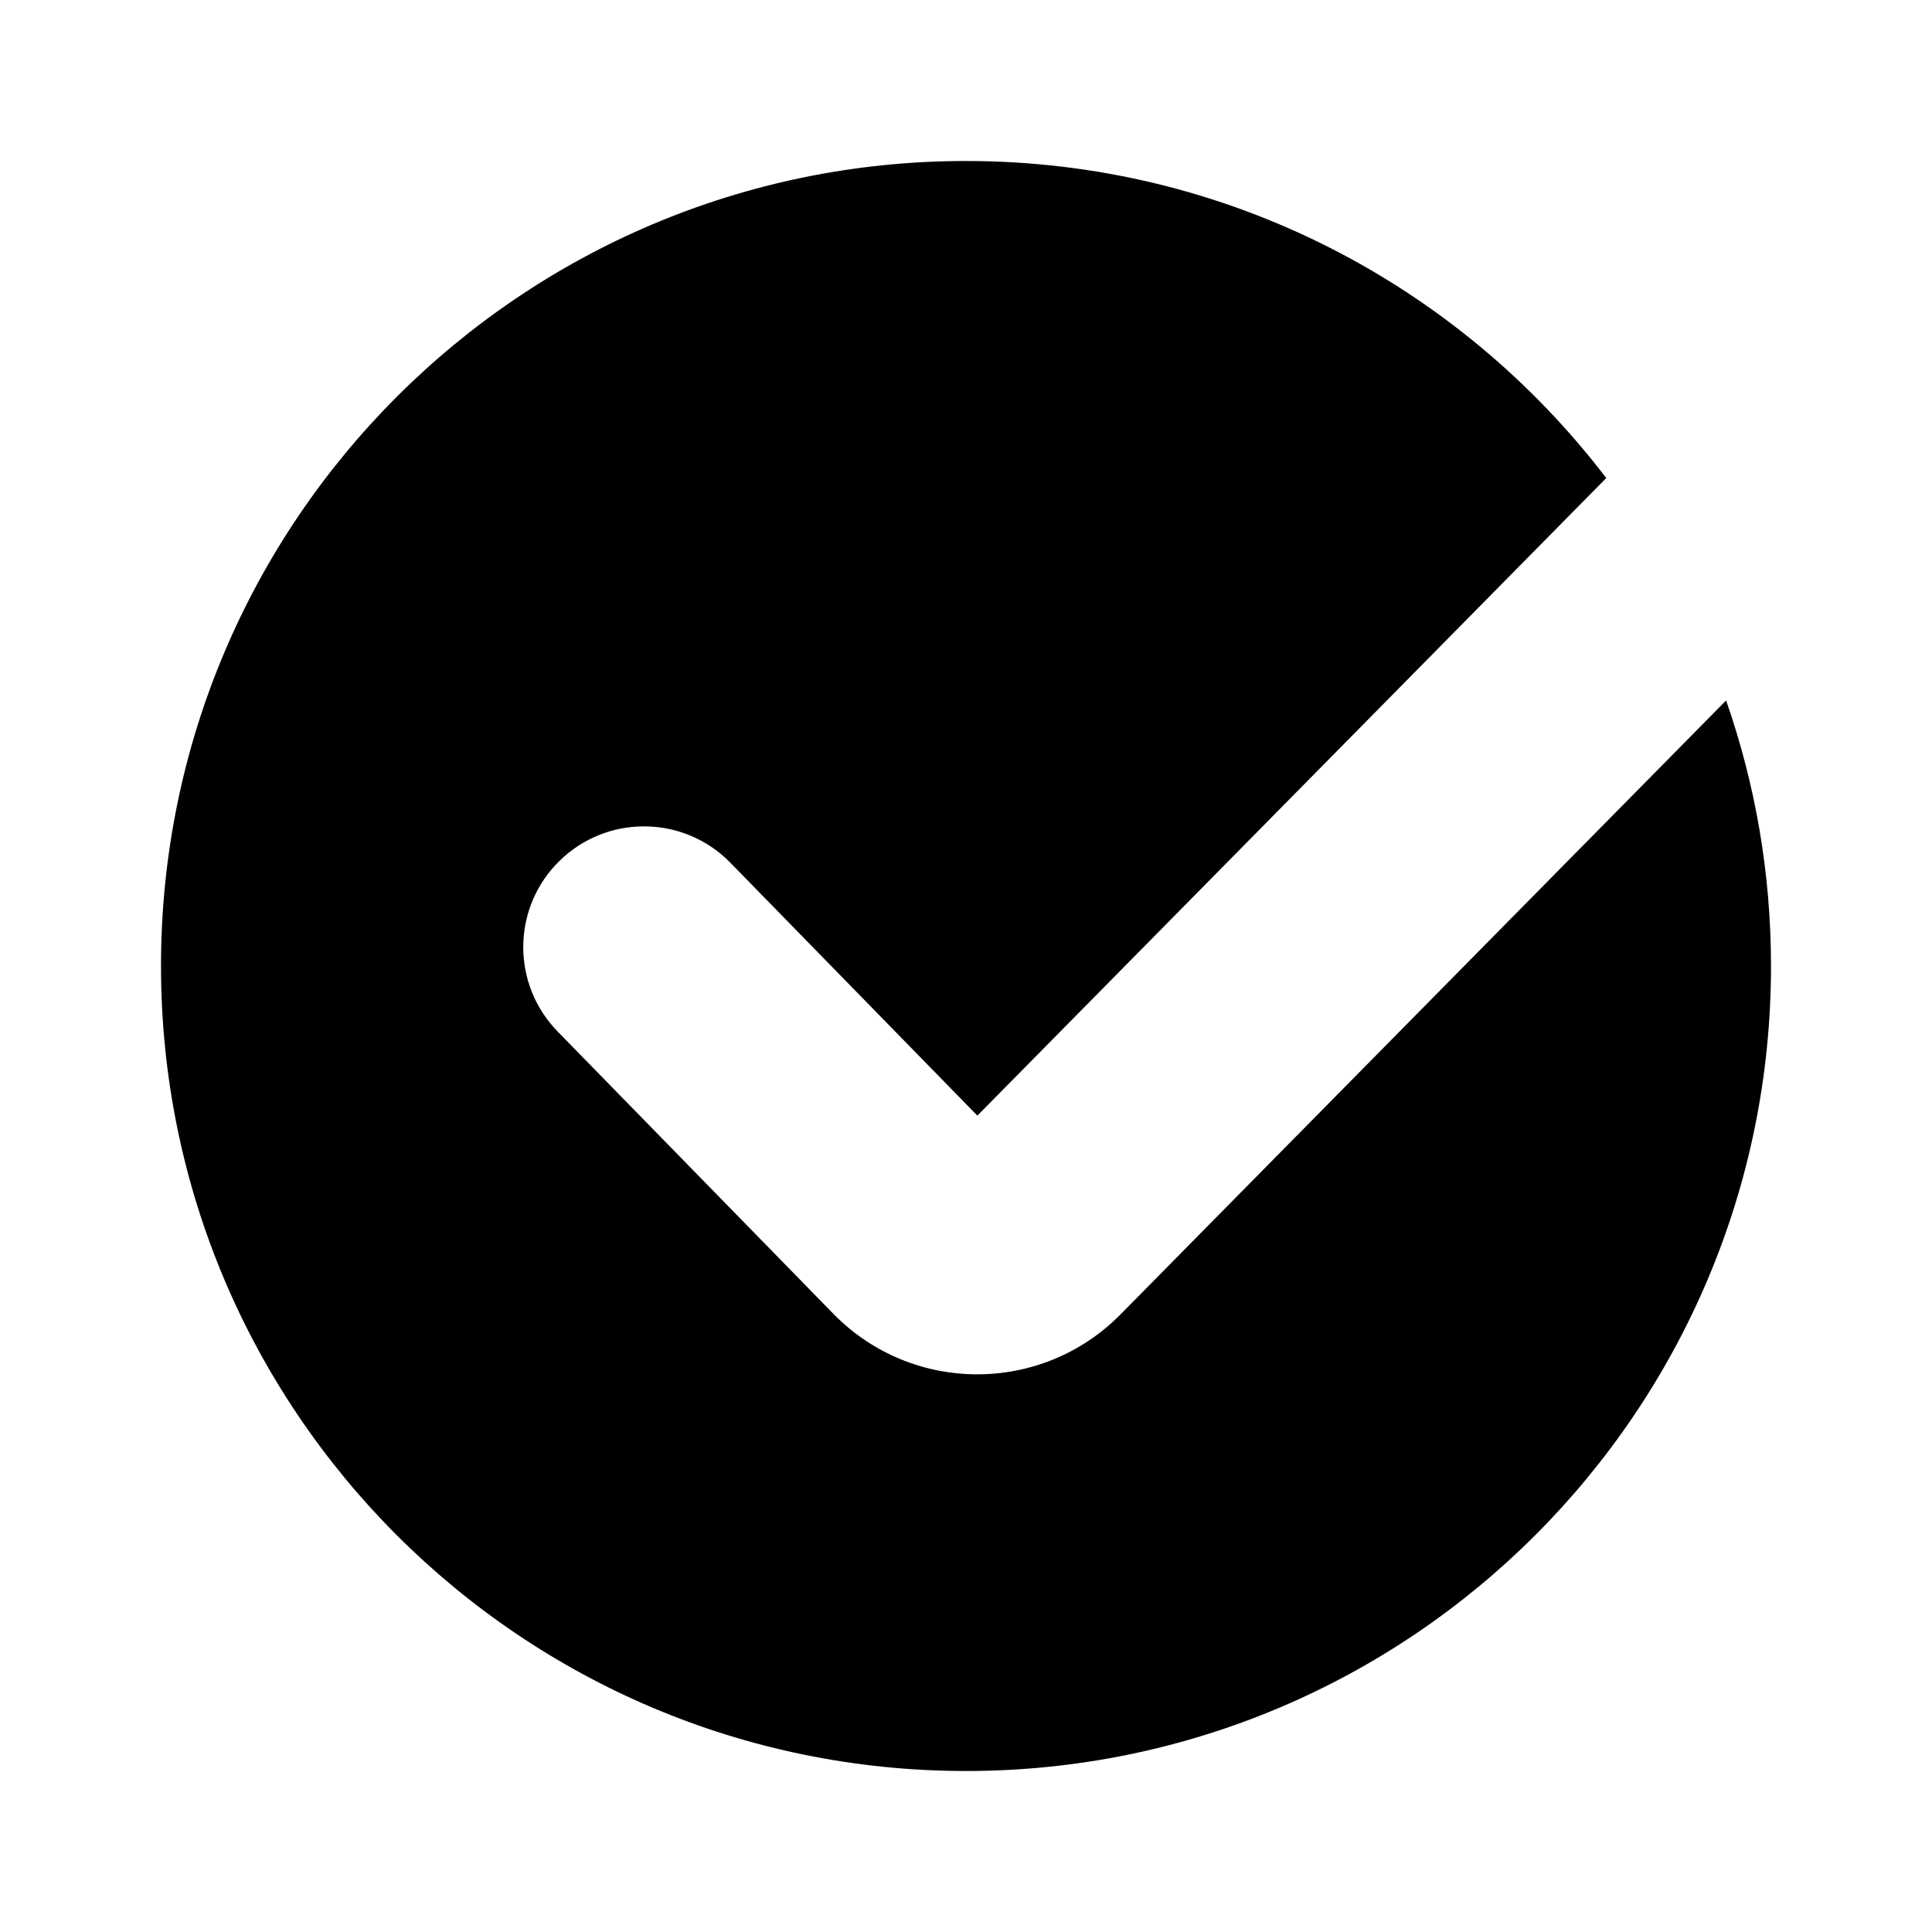
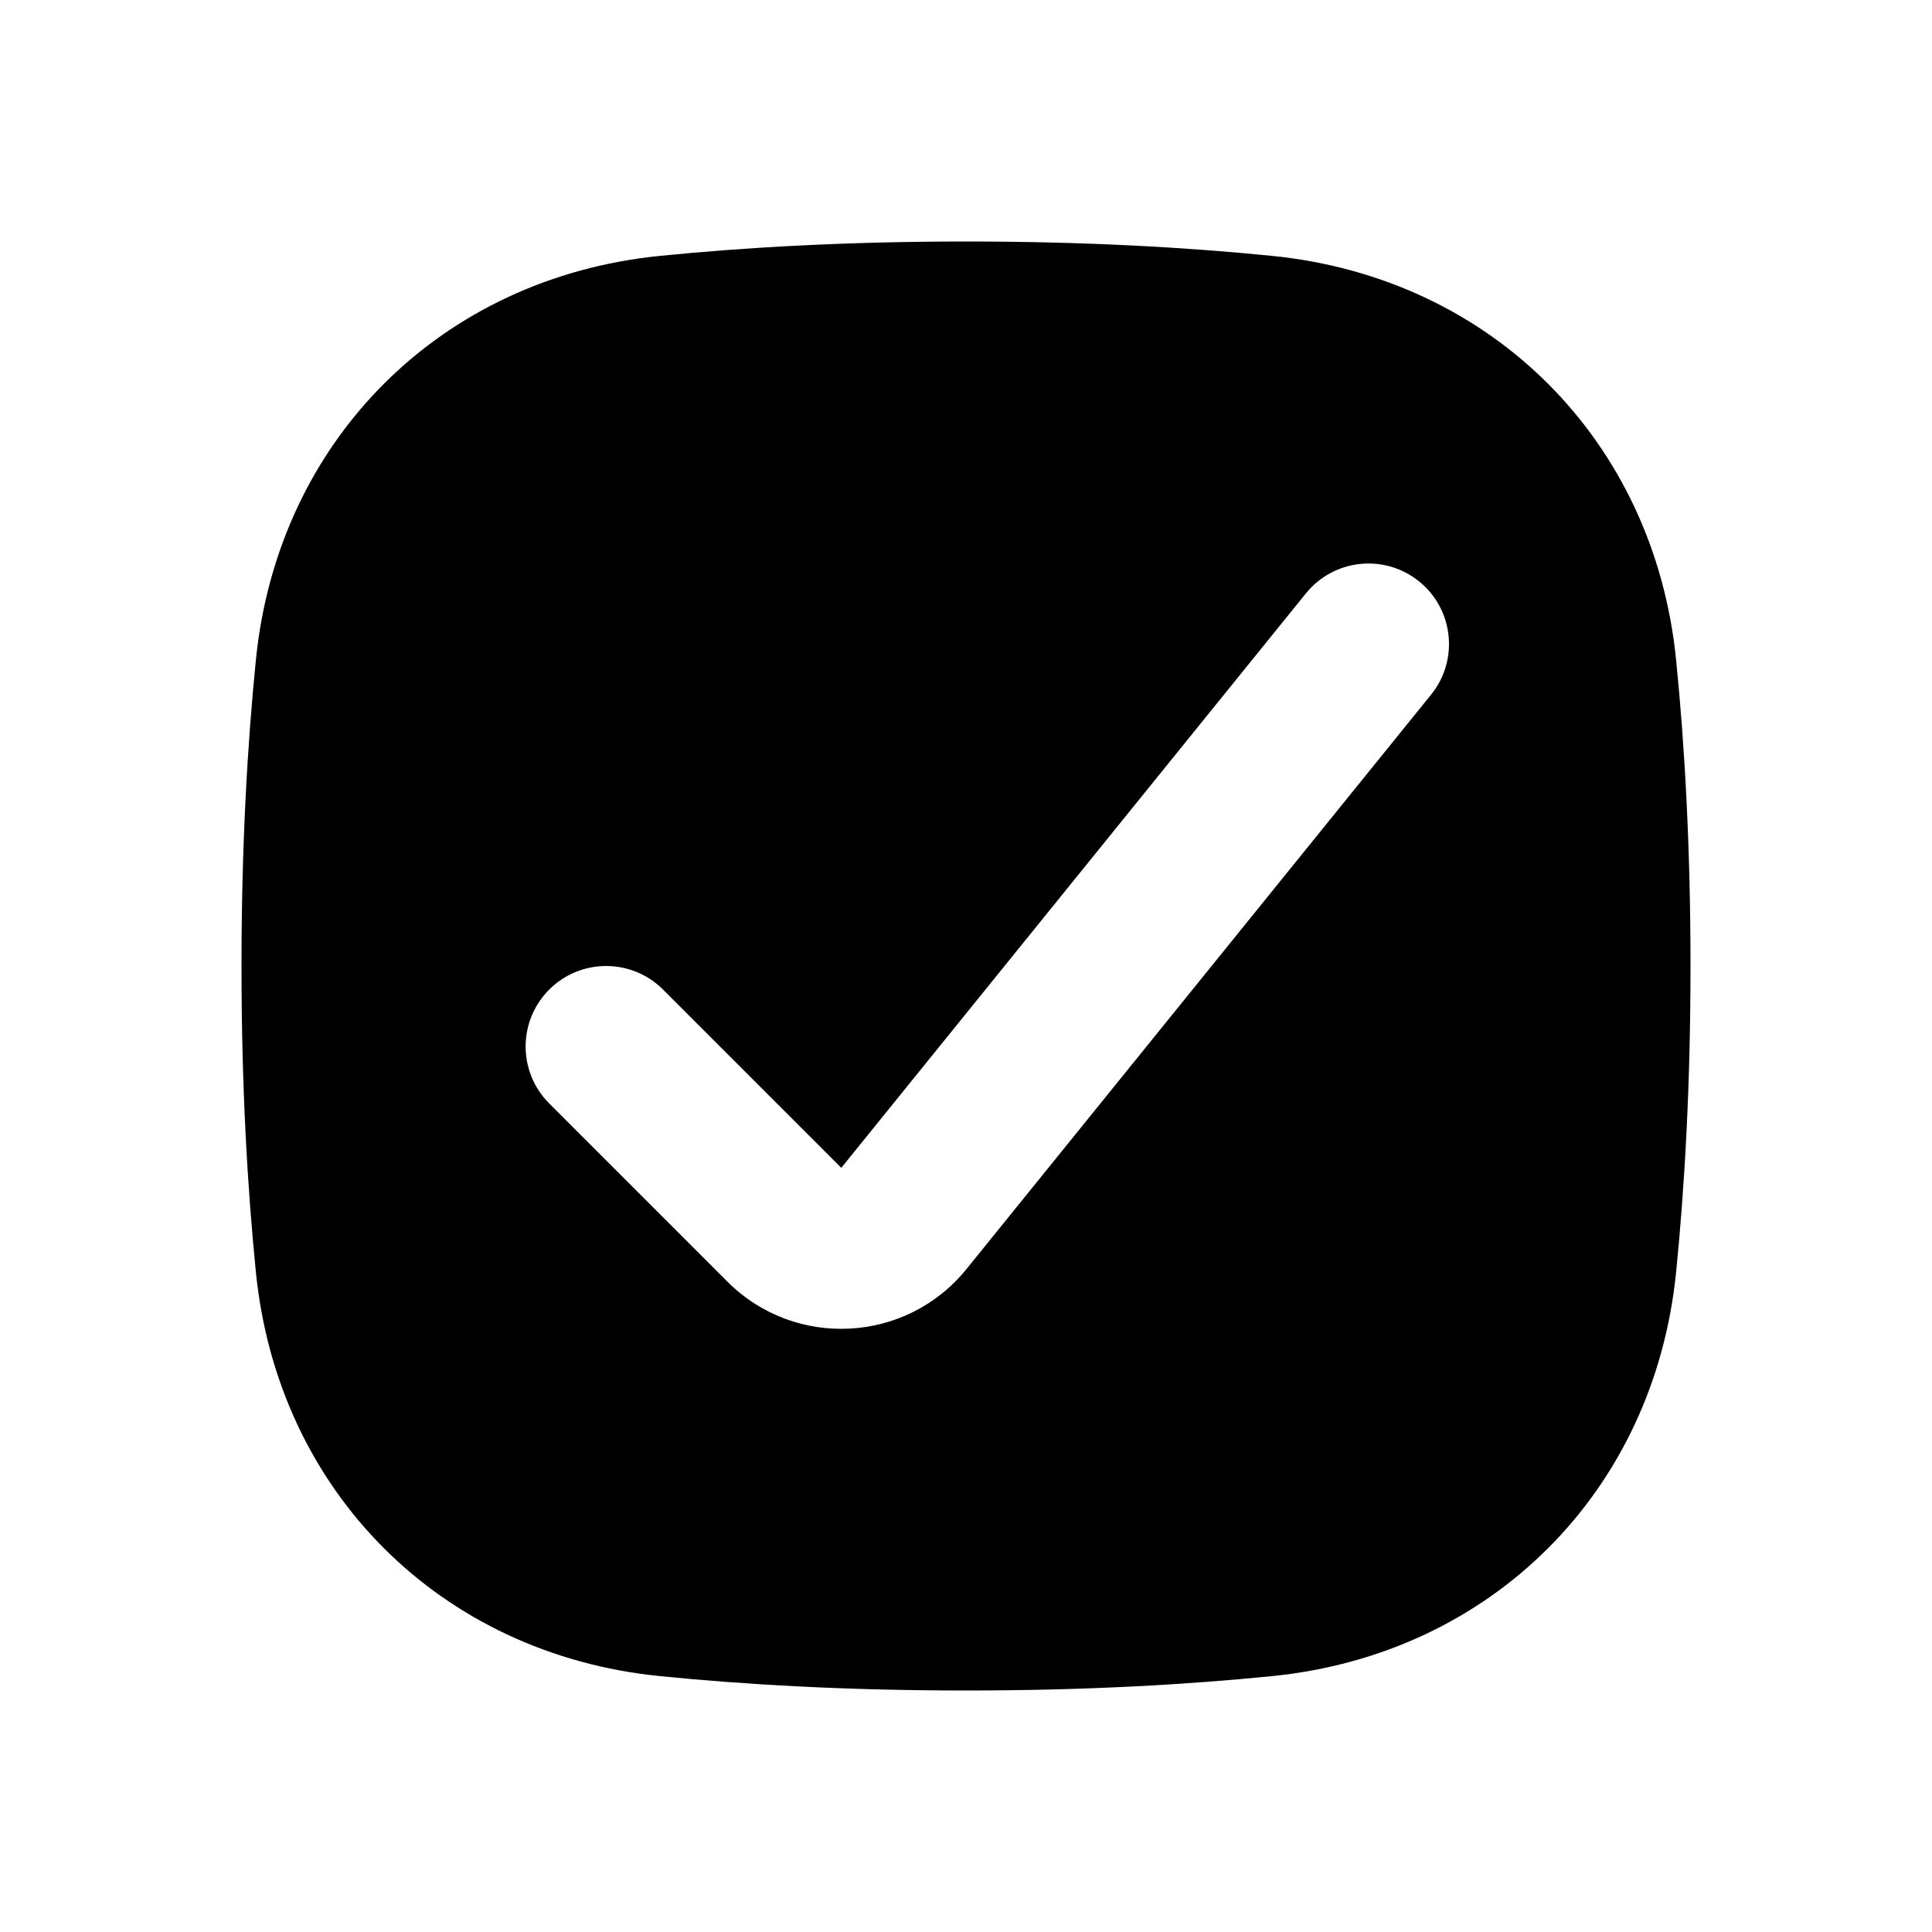
<svg xmlns="http://www.w3.org/2000/svg" width="96" height="96" viewBox="0 0 96 96" fill="none">
-   <path d="M48 8C60.975 8 72.505 14.179 79.814 23.754L48.565 55.435L36.292 42.87L36.071 42.654C33.741 40.498 30.104 40.527 27.808 42.77C25.511 45.013 25.398 48.648 27.498 51.028L27.708 51.255L41.404 65.277C45.314 69.28 51.748 69.296 55.678 65.312L85.769 34.805C87.213 38.936 88 43.376 88 48C88 70.091 70.091 88 48 88C25.909 88 8 70.091 8 48C8 25.909 25.909 8 48 8Z" fill="black" />
+   <path d="M48 12C53.933 12 58.994 12.291 63.221 12.716C74.113 13.811 82.189 21.888 83.284 32.78C83.709 37.007 84 42.067 84 48C84 53.934 83.709 58.994 83.284 63.221C82.189 74.113 74.112 82.189 63.221 83.284C58.994 83.709 53.933 84 48 84C42.067 84 37.006 83.709 32.779 83.284C21.887 82.189 13.811 74.113 12.716 63.221C12.291 58.994 12 53.934 12 48C12 42.067 12.291 37.007 12.716 32.78C13.811 21.888 21.887 13.811 32.779 12.716C37.006 12.291 42.067 12 48 12ZM70.515 28.89C68.851 27.545 66.436 27.753 65.024 29.329L64.89 29.485L41.803 58.029L32.946 49.172L32.798 49.03C31.227 47.611 28.803 47.659 27.29 49.172C25.728 50.734 25.728 53.267 27.29 54.829L36.146 63.686C39.506 67.045 45.035 66.754 48.023 63.06L71.11 34.516C72.499 32.799 72.233 30.279 70.515 28.89Z" fill="black" />
</svg>
